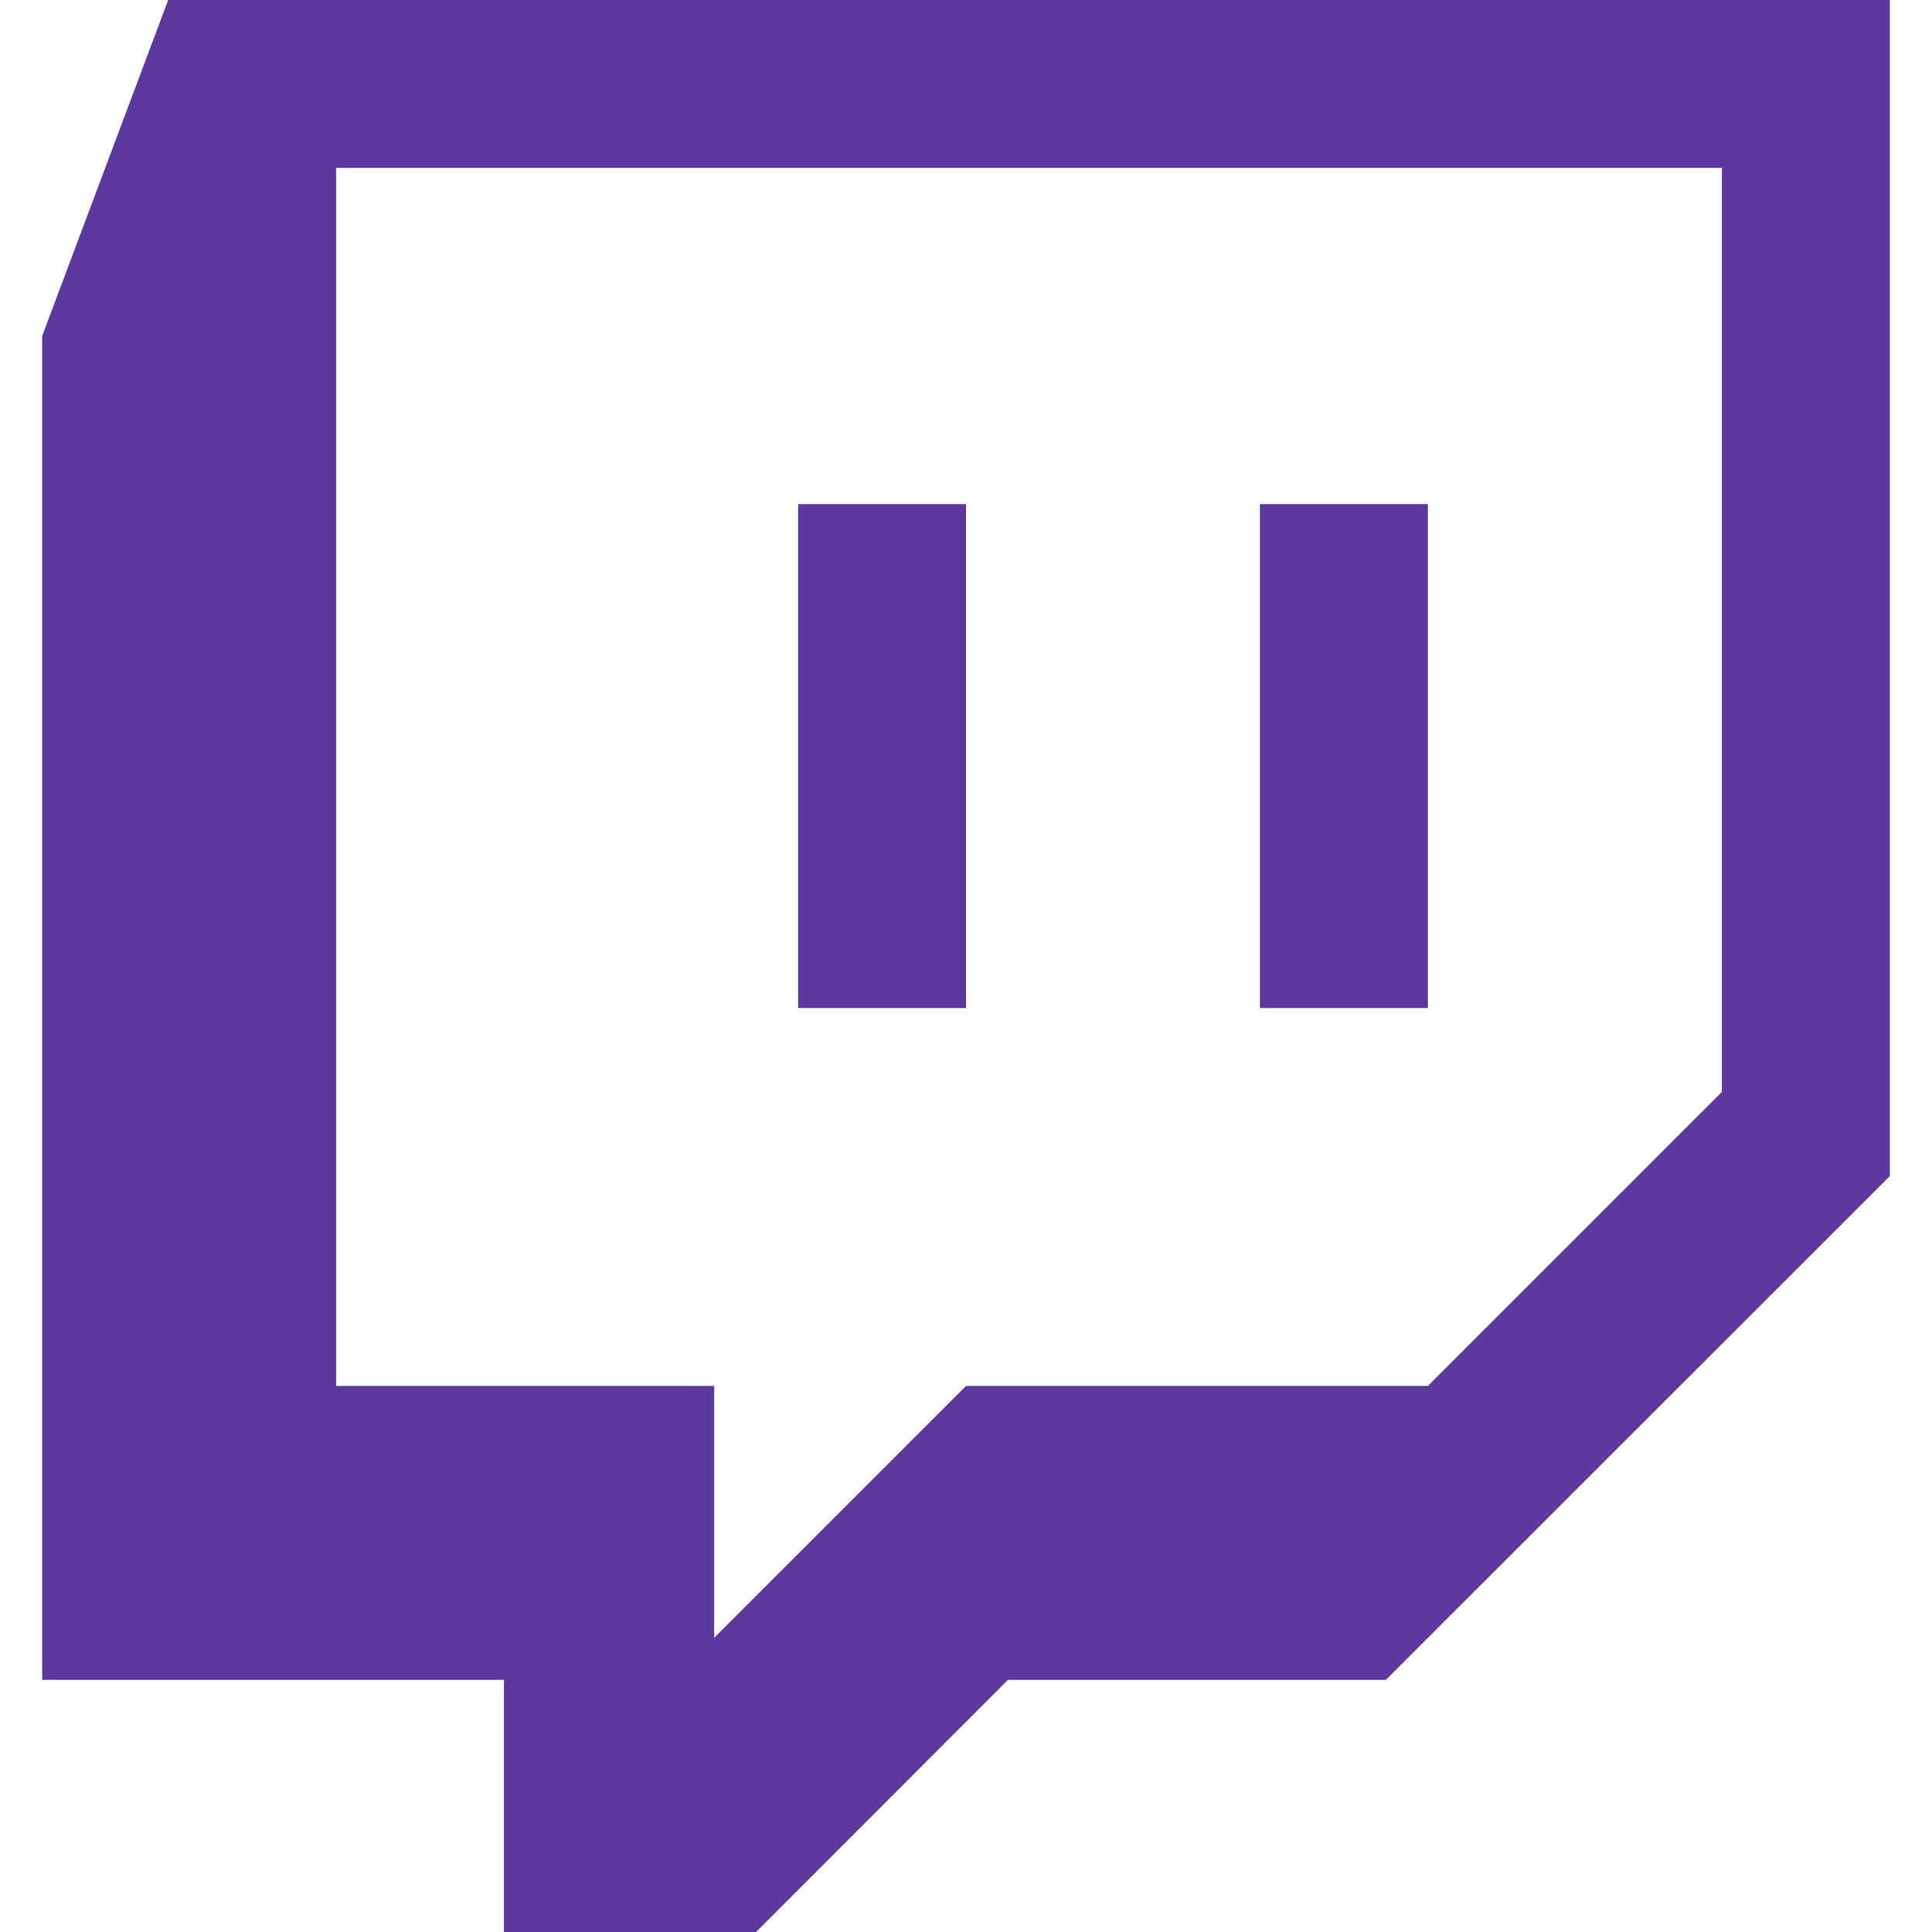
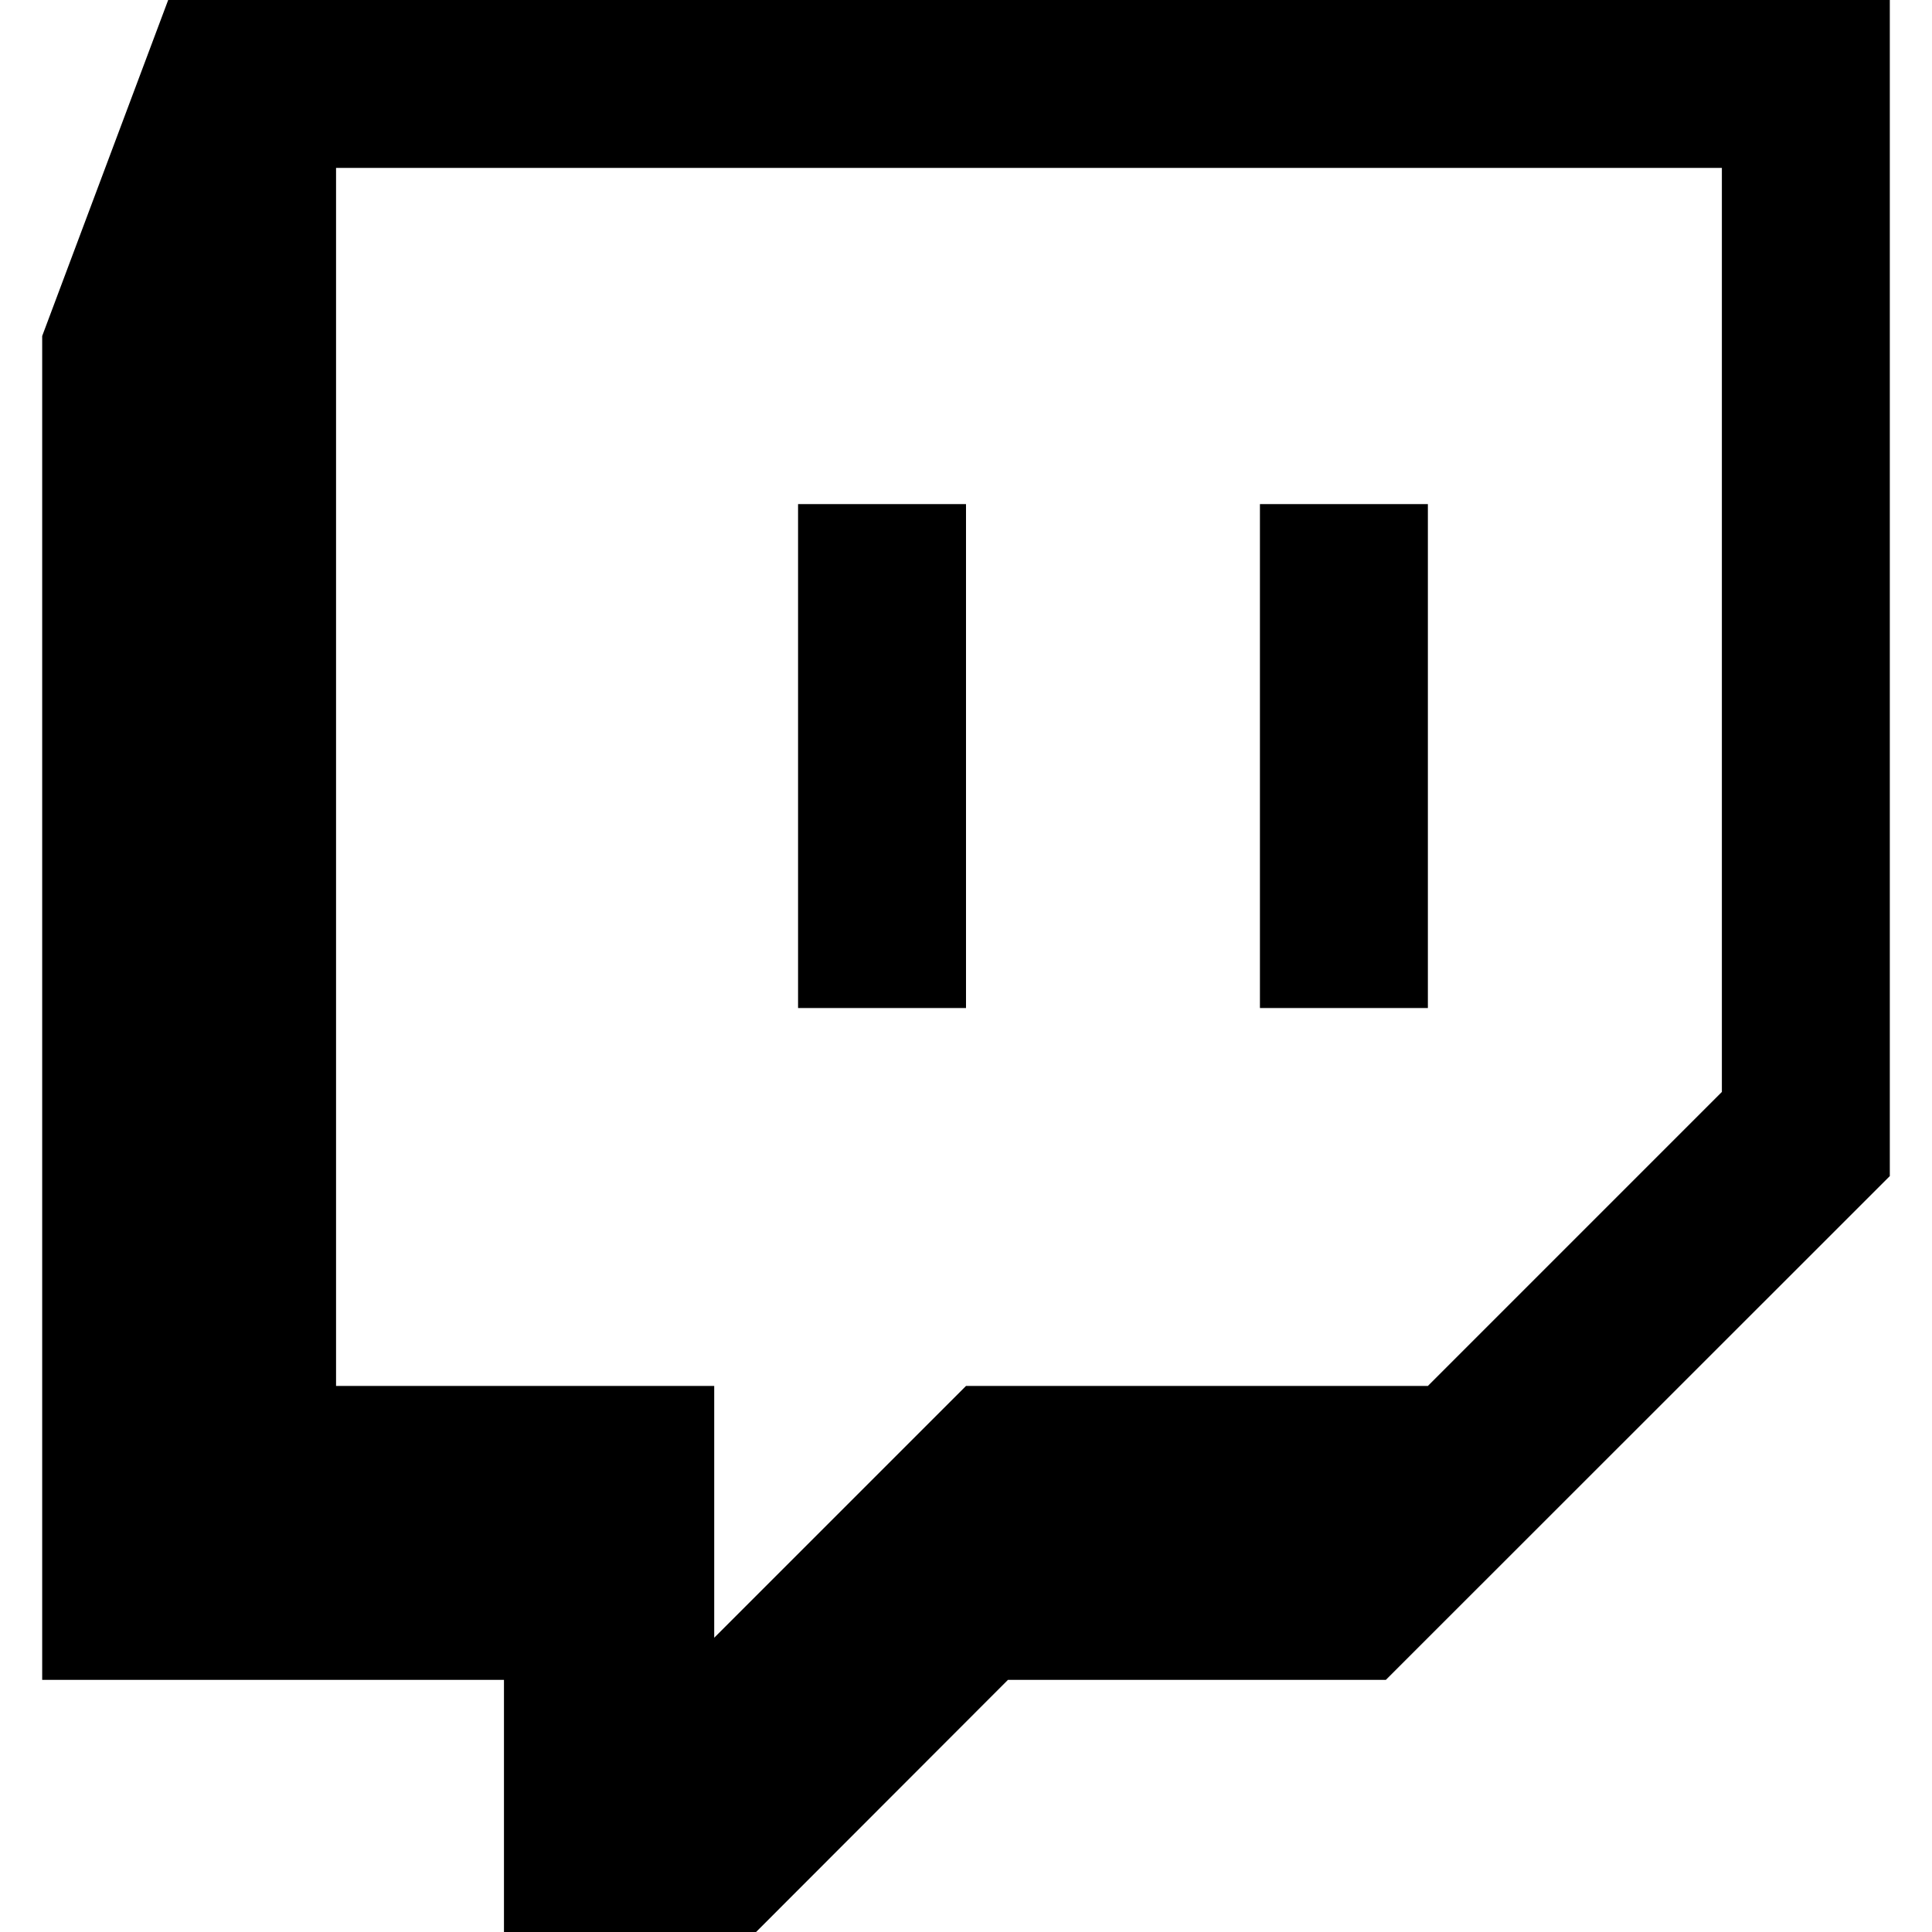
- <svg xmlns="http://www.w3.org/2000/svg" id="svg2" version="1.1" xml:space="preserve" width="24" height="24" viewBox="0 0 24 24">
-   <defs id="defs6" />
-   <g id="g10" transform="matrix(1.25,0,0,-1.25,0,24)" class="svg-link svg-twitch">
-     <g id="g4163" transform="translate(-6.131936,3e-4)">
-       <g transform="matrix(0.064,0,0,0.064,7.80336,19.1997)" id="g12">
-         <path id="path14" style="fill:#5d399d;fill-opacity:1;fill-rule:nonzero;stroke:none" d="m 0,0 -19.565,-52.175 0,-208.675 71.705,0 0,-39.15 39.148,0 39.109,39.15 58.68,0 78.256,78.228 L 267.333,0 0,0 Z m 26.066,-26.071 215.19,0 0,-143.481 -45.656,-45.659 -71.716,0 -39.098,-39.096 0,39.096 -58.72,0 0,189.14 z" />
+ <svg width="24" height="24" viewBox="0 0 24 24" aria-labelledby="twitchtitle">
+   <g transform="matrix(1.25,0,0,-1.25,0,24)" class="svg-link svg-twitch">
+     <g transform="translate(-6.131936,3e-4)">
+       <g transform="matrix(0.064,0,0,0.064,7.80336,19.1997)">
+         <path style="fill-opacity:1;fill-rule:nonzero;stroke:none" d="m 0,0 -19.565,-52.175 0,-208.675 71.705,0 0,-39.15 39.148,0 39.109,39.15 58.68,0 78.256,78.228 L 267.333,0 0,0 Z m 26.066,-26.071 215.19,0 0,-143.481 -45.656,-45.659 -71.716,0 -39.098,-39.096 0,39.096 -58.72,0 0,189.14 z" />
      </g>
-       <path id="path16" style="fill:#5d399d;fill-opacity:1;fill-rule:nonzero;stroke:none" d="m 14.063,9.182 1.669,0 0,5.008 -1.669,0 0,-5.008 z m 4.59,0 1.669,0 0,5.008 -1.669,0 0,-5.008 z" />
+       <path style="fill-opacity:1;fill-rule:nonzero;stroke:none" d="m 14.063,9.182 1.669,0 0,5.008 -1.669,0 0,-5.008 z m 4.59,0 1.669,0 0,5.008 -1.669,0 0,-5.008 z" />
    </g>
  </g>
</svg>
